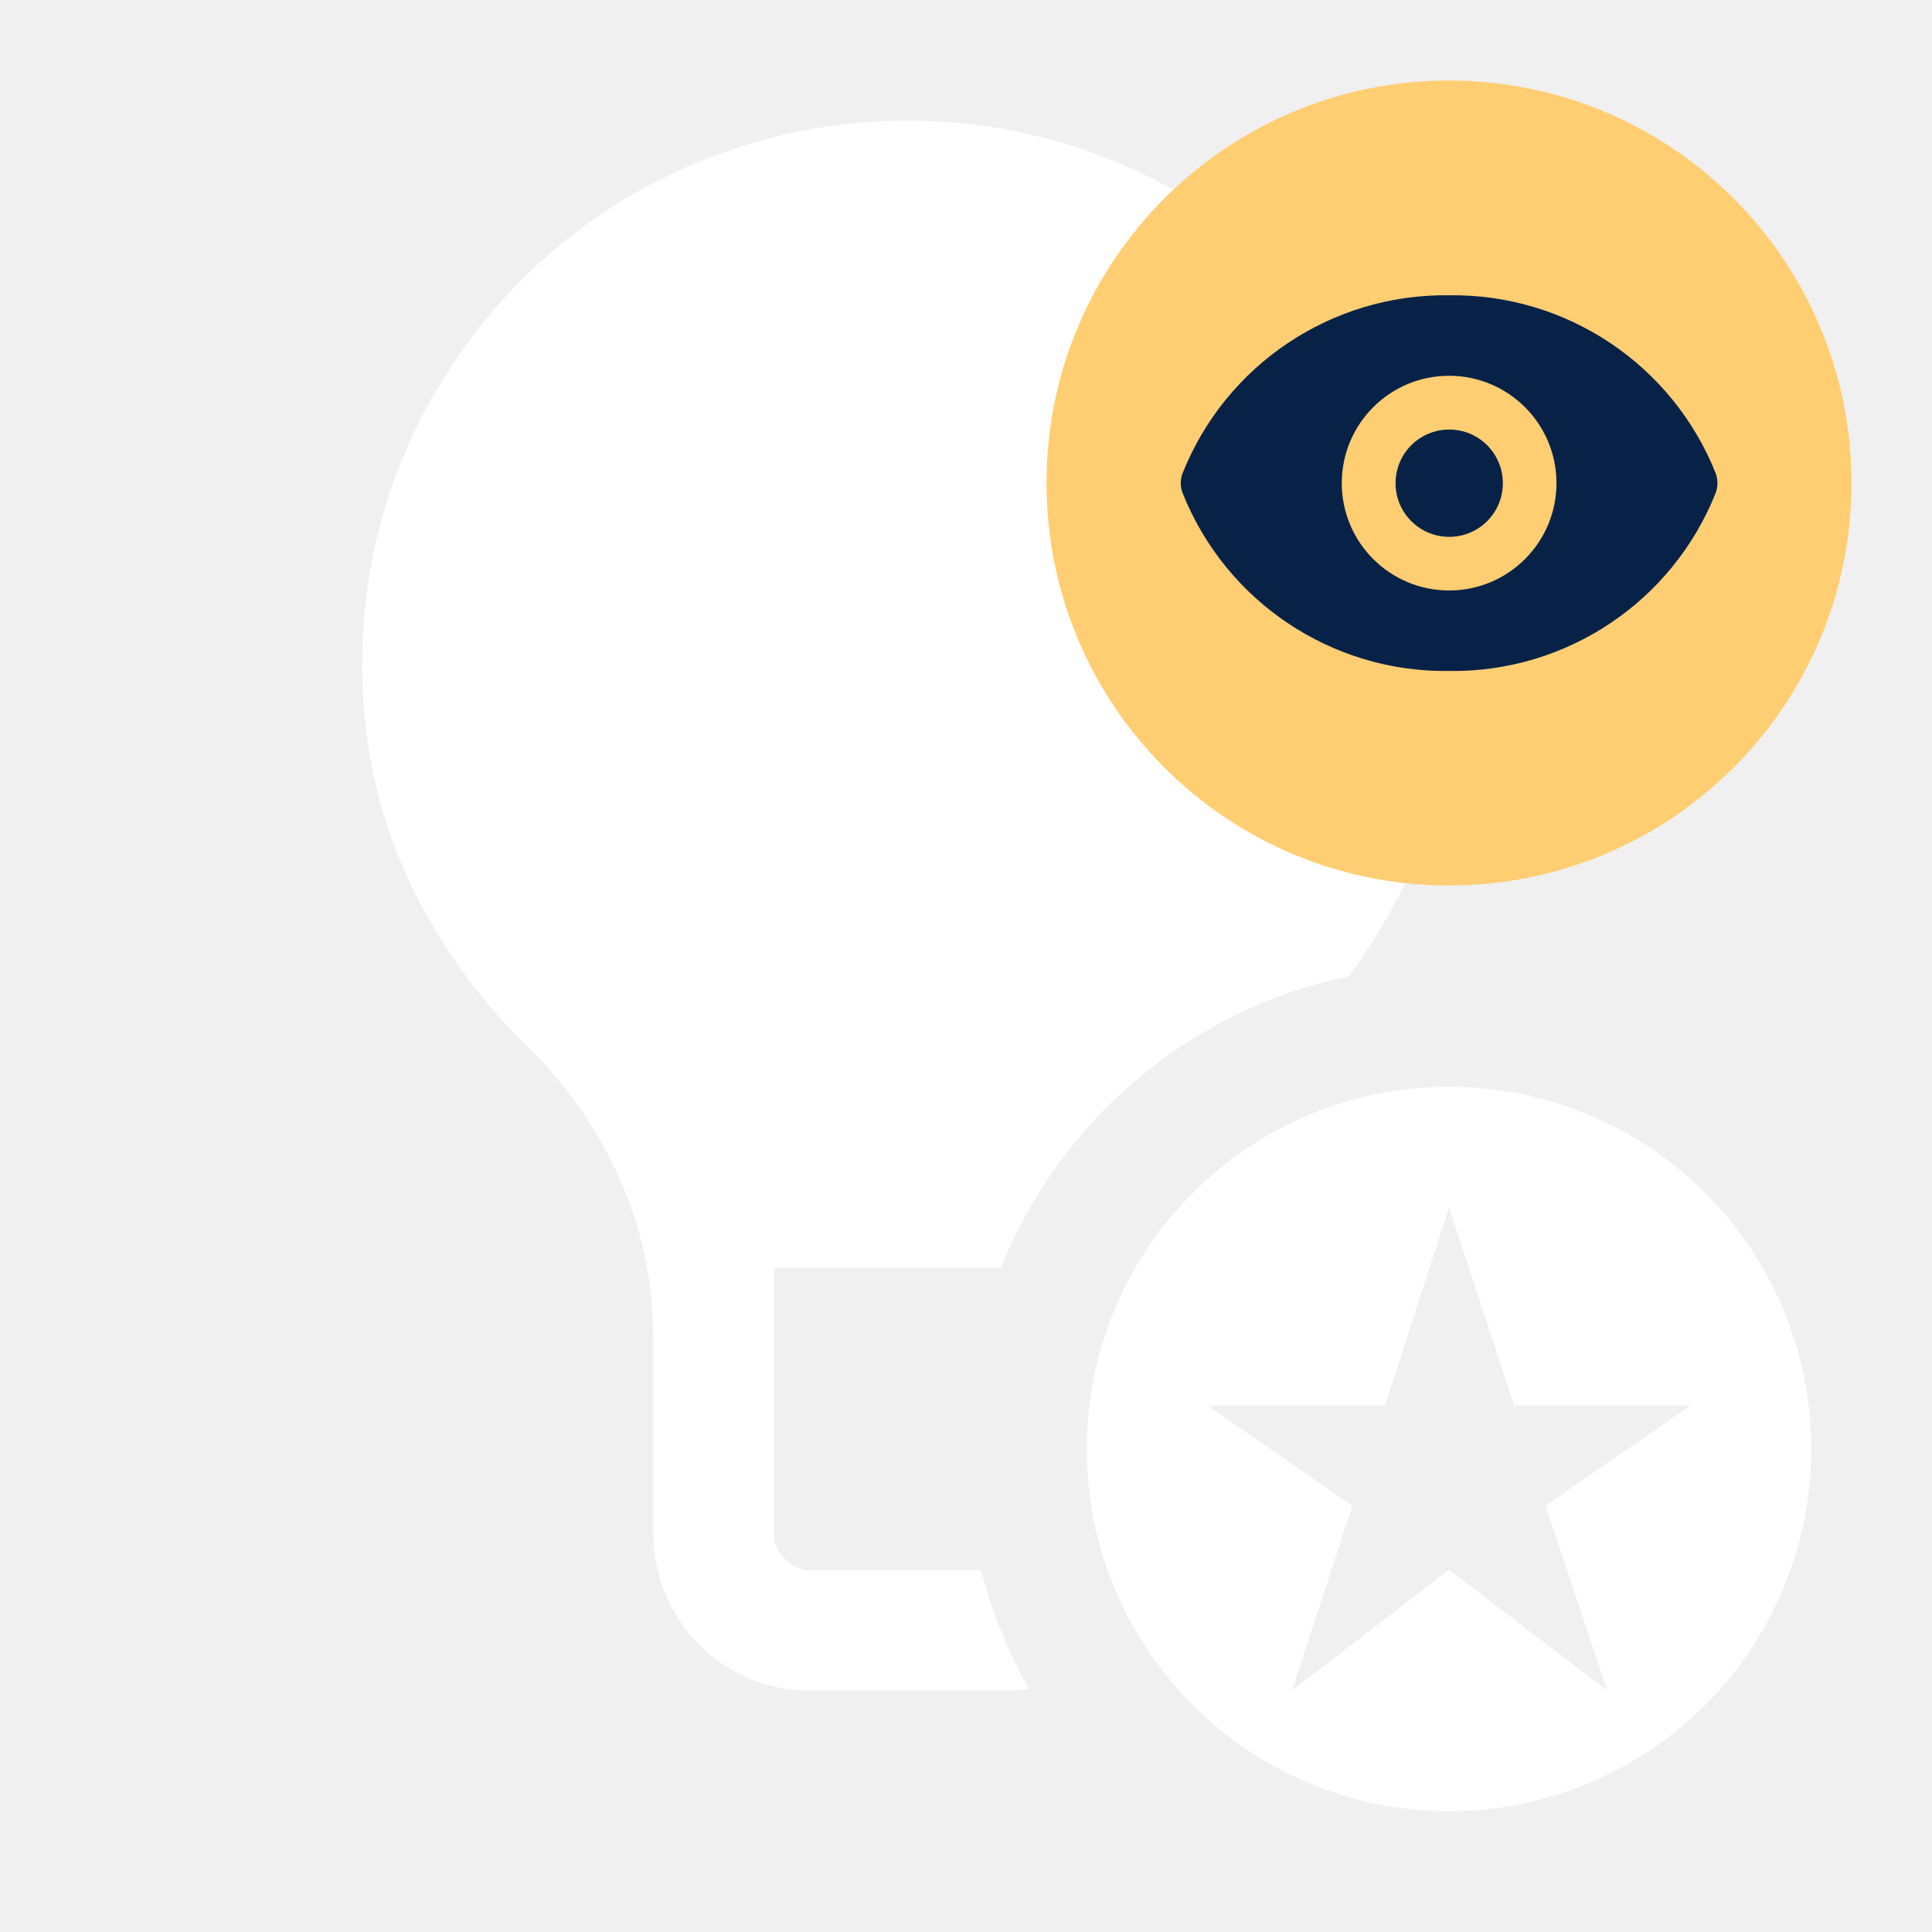
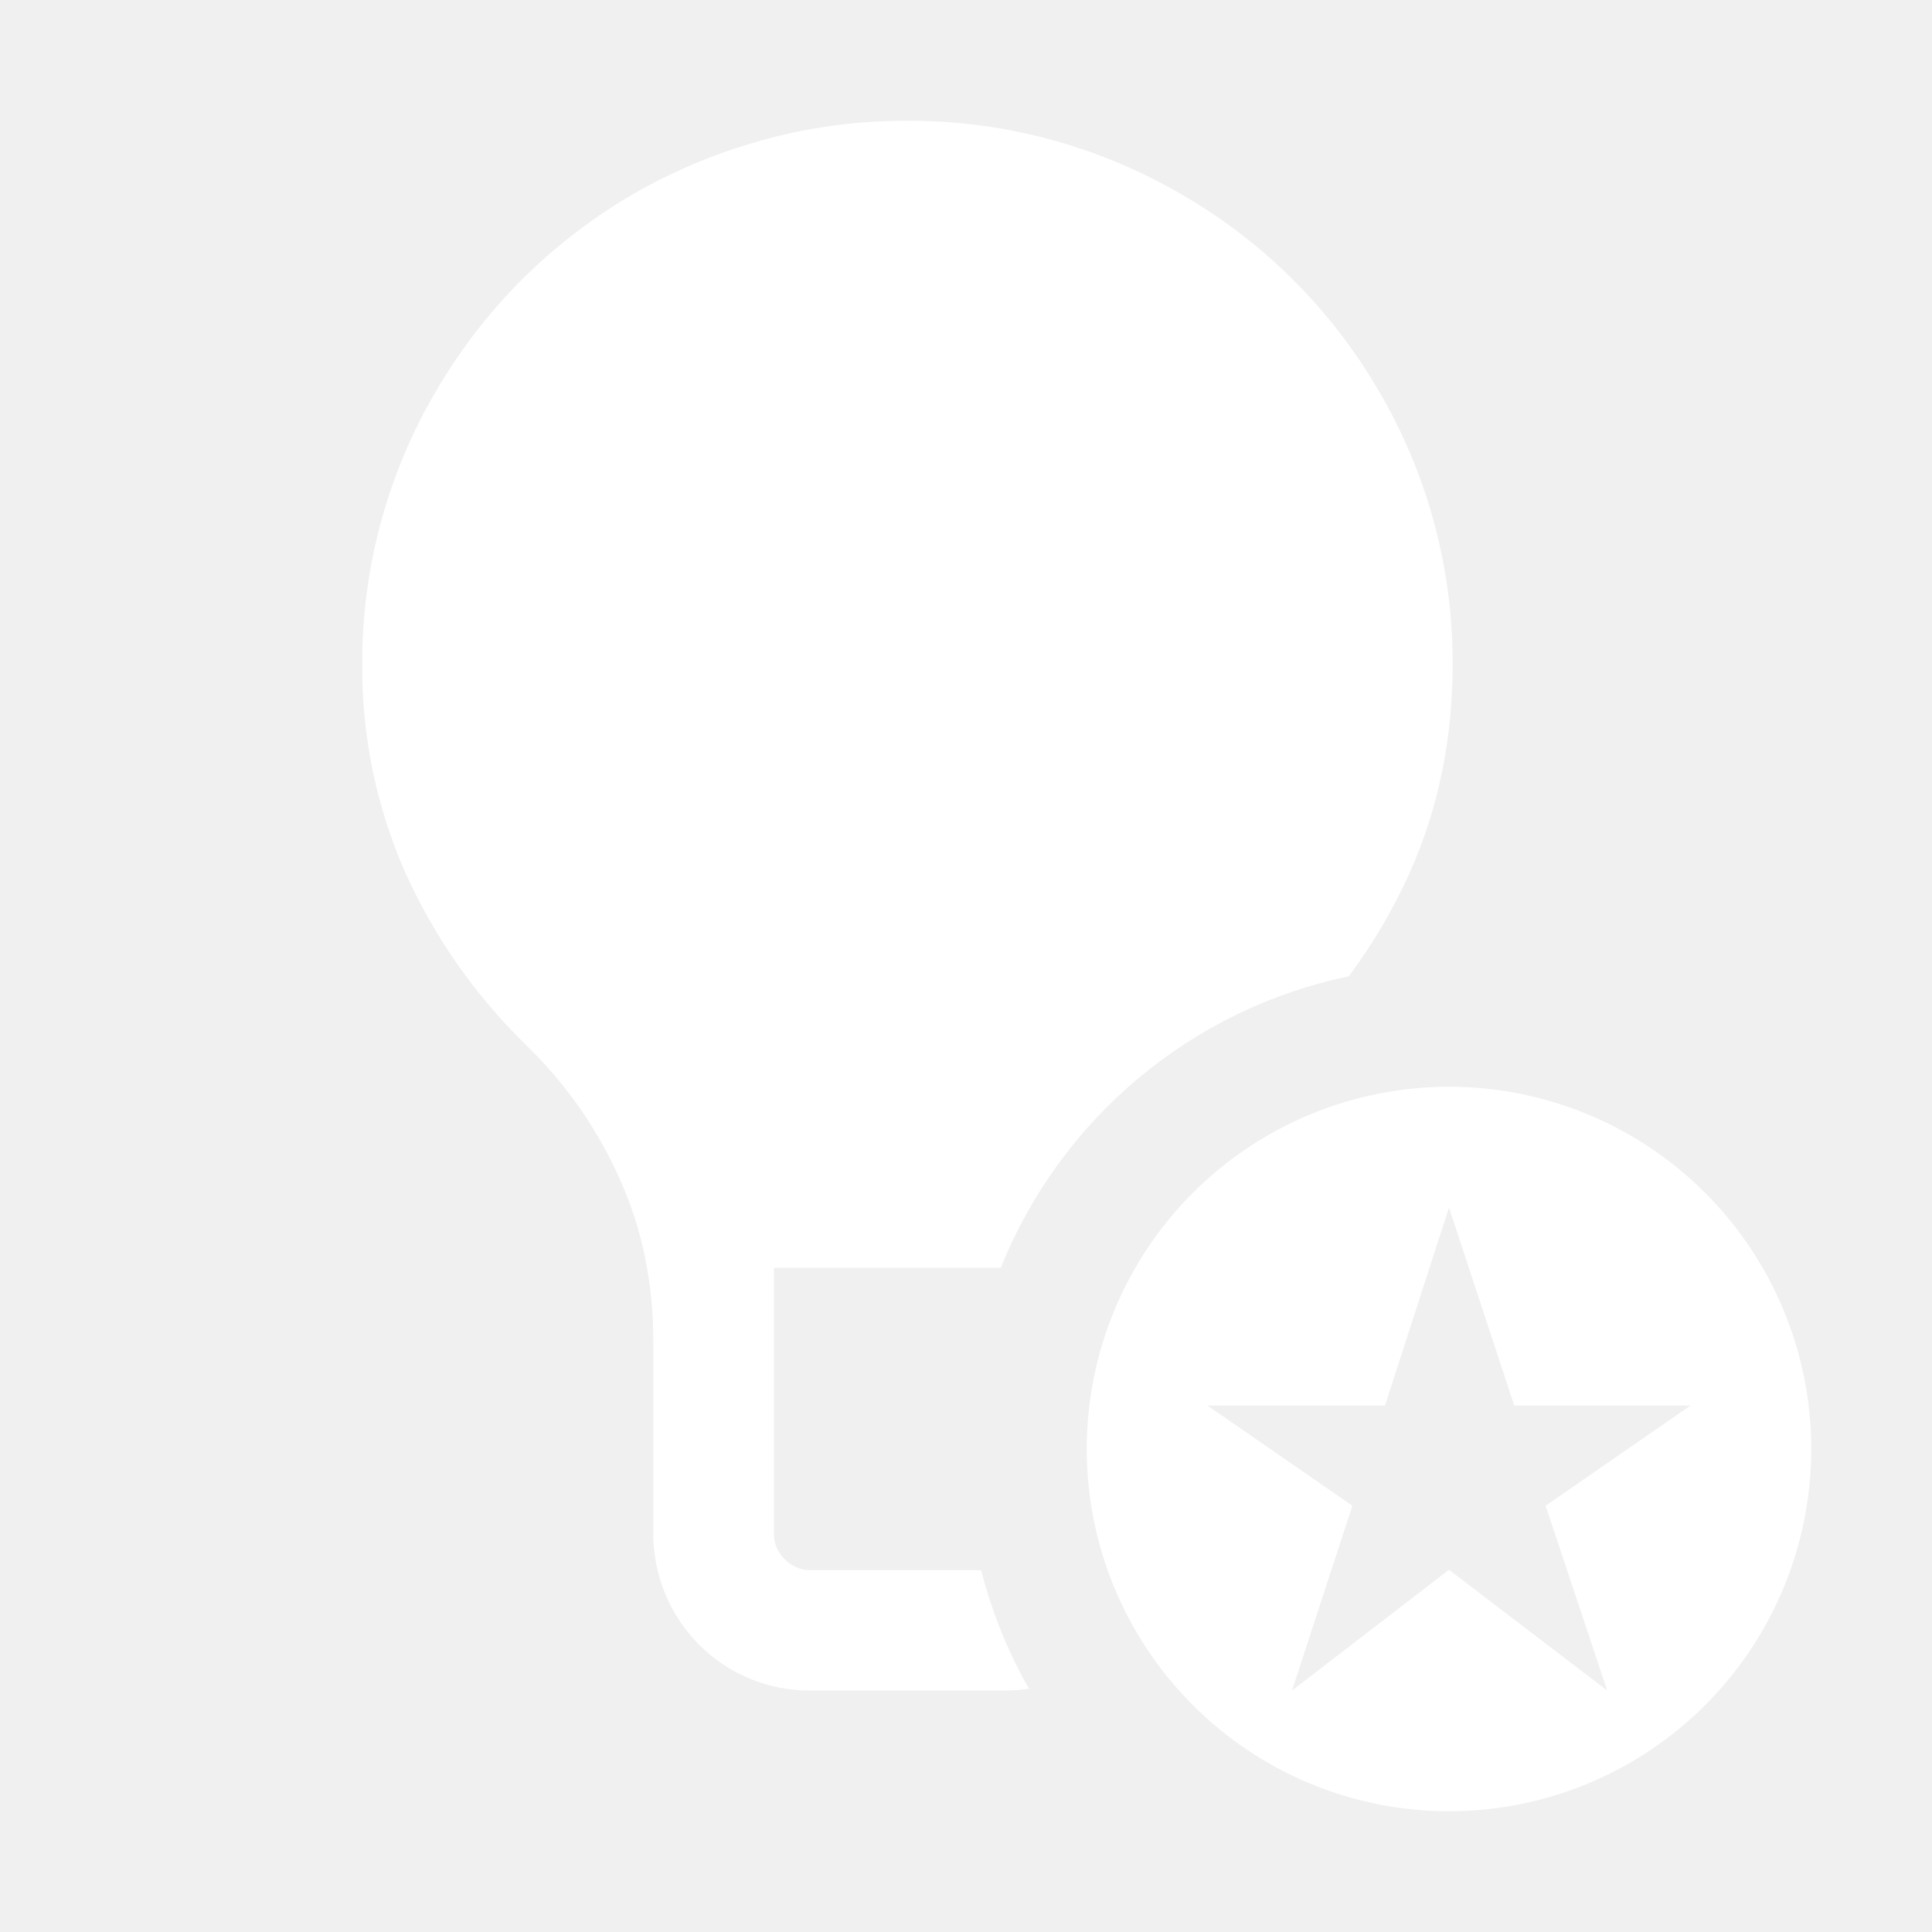
<svg xmlns="http://www.w3.org/2000/svg" width="24" height="24" viewBox="0 0 24 24" fill="none">
  <path d="M18 13.5C16.806 13.5 15.662 13.974 14.818 14.818C13.974 15.662 13.5 16.806 13.5 18C13.5 19.194 13.974 20.338 14.818 21.182C15.662 22.026 16.806 22.5 18 22.5C19.194 22.5 20.338 22.026 21.182 21.182C22.026 20.338 22.5 19.194 22.5 18C22.5 16.806 22.026 15.662 21.182 14.818C20.338 13.974 19.194 13.5 18 13.5ZM19.965 21L18 19.5L16.05 21L16.8 18.705L15 17.46H17.205L18 15L18.81 17.46H21L19.2 18.705L19.965 21Z" fill="white" />
  <path fill-rule="evenodd" clip-rule="evenodd" d="M16.755 12.128C15.792 12.328 14.893 12.764 14.139 13.396C13.385 14.028 12.798 14.837 12.432 15.75H9.614V19.052C9.614 19.173 9.656 19.277 9.749 19.37C9.79 19.413 9.839 19.447 9.894 19.47C9.949 19.494 10.009 19.505 10.068 19.505H12.188C12.321 20.027 12.522 20.522 12.782 20.978C12.683 20.993 12.581 21 12.477 21H10.068C9.811 21.002 9.557 20.953 9.319 20.855C9.082 20.758 8.866 20.614 8.685 20.432C8.32 20.065 8.115 19.569 8.115 19.052V16.652C8.115 15.933 7.977 15.27 7.704 14.658C7.427 14.031 7.032 13.464 6.54 12.987C5.906 12.37 5.394 11.639 5.031 10.832C4.674 10.018 4.493 9.138 4.5 8.25C4.496 7.053 4.815 5.876 5.424 4.845C5.72 4.341 6.072 3.885 6.482 3.474C6.891 3.067 7.35 2.713 7.848 2.421C8.355 2.127 8.898 1.899 9.474 1.74C10.06 1.578 10.666 1.498 11.274 1.5C12.474 1.496 13.653 1.815 14.688 2.421C15.696 3.004 16.534 3.84 17.121 4.845C17.73 5.876 18.049 7.053 18.045 8.25C18.045 9.176 17.87 10.037 17.516 10.832C17.311 11.29 17.055 11.725 16.755 12.128Z" fill="white" />
-   <circle cx="18" cy="6" r="5" fill="#FFCE73" />
-   <path d="M18.003 6.669C18.371 6.669 18.669 6.371 18.669 6.003C18.669 5.634 18.371 5.336 18.003 5.336C17.634 5.336 17.336 5.634 17.336 6.003C17.336 6.371 17.634 6.669 18.003 6.669Z" fill="#082247" />
-   <path d="M21.315 5.885C20.778 4.53 19.459 3.648 18.001 3.668C16.544 3.648 15.225 4.53 14.688 5.885C14.661 5.96 14.661 6.043 14.688 6.118C15.225 7.473 16.544 8.356 18.001 8.335C19.459 8.356 20.778 7.473 21.315 6.118C21.341 6.043 21.341 5.96 21.315 5.885ZM18.002 7.335H18.001C17.265 7.335 16.668 6.738 16.668 6.002C16.668 5.265 17.265 4.668 18.001 4.668C18.738 4.668 19.335 5.265 19.335 6.002C19.335 6.738 18.738 7.335 18.002 7.335Z" fill="#082247" />
</svg>
